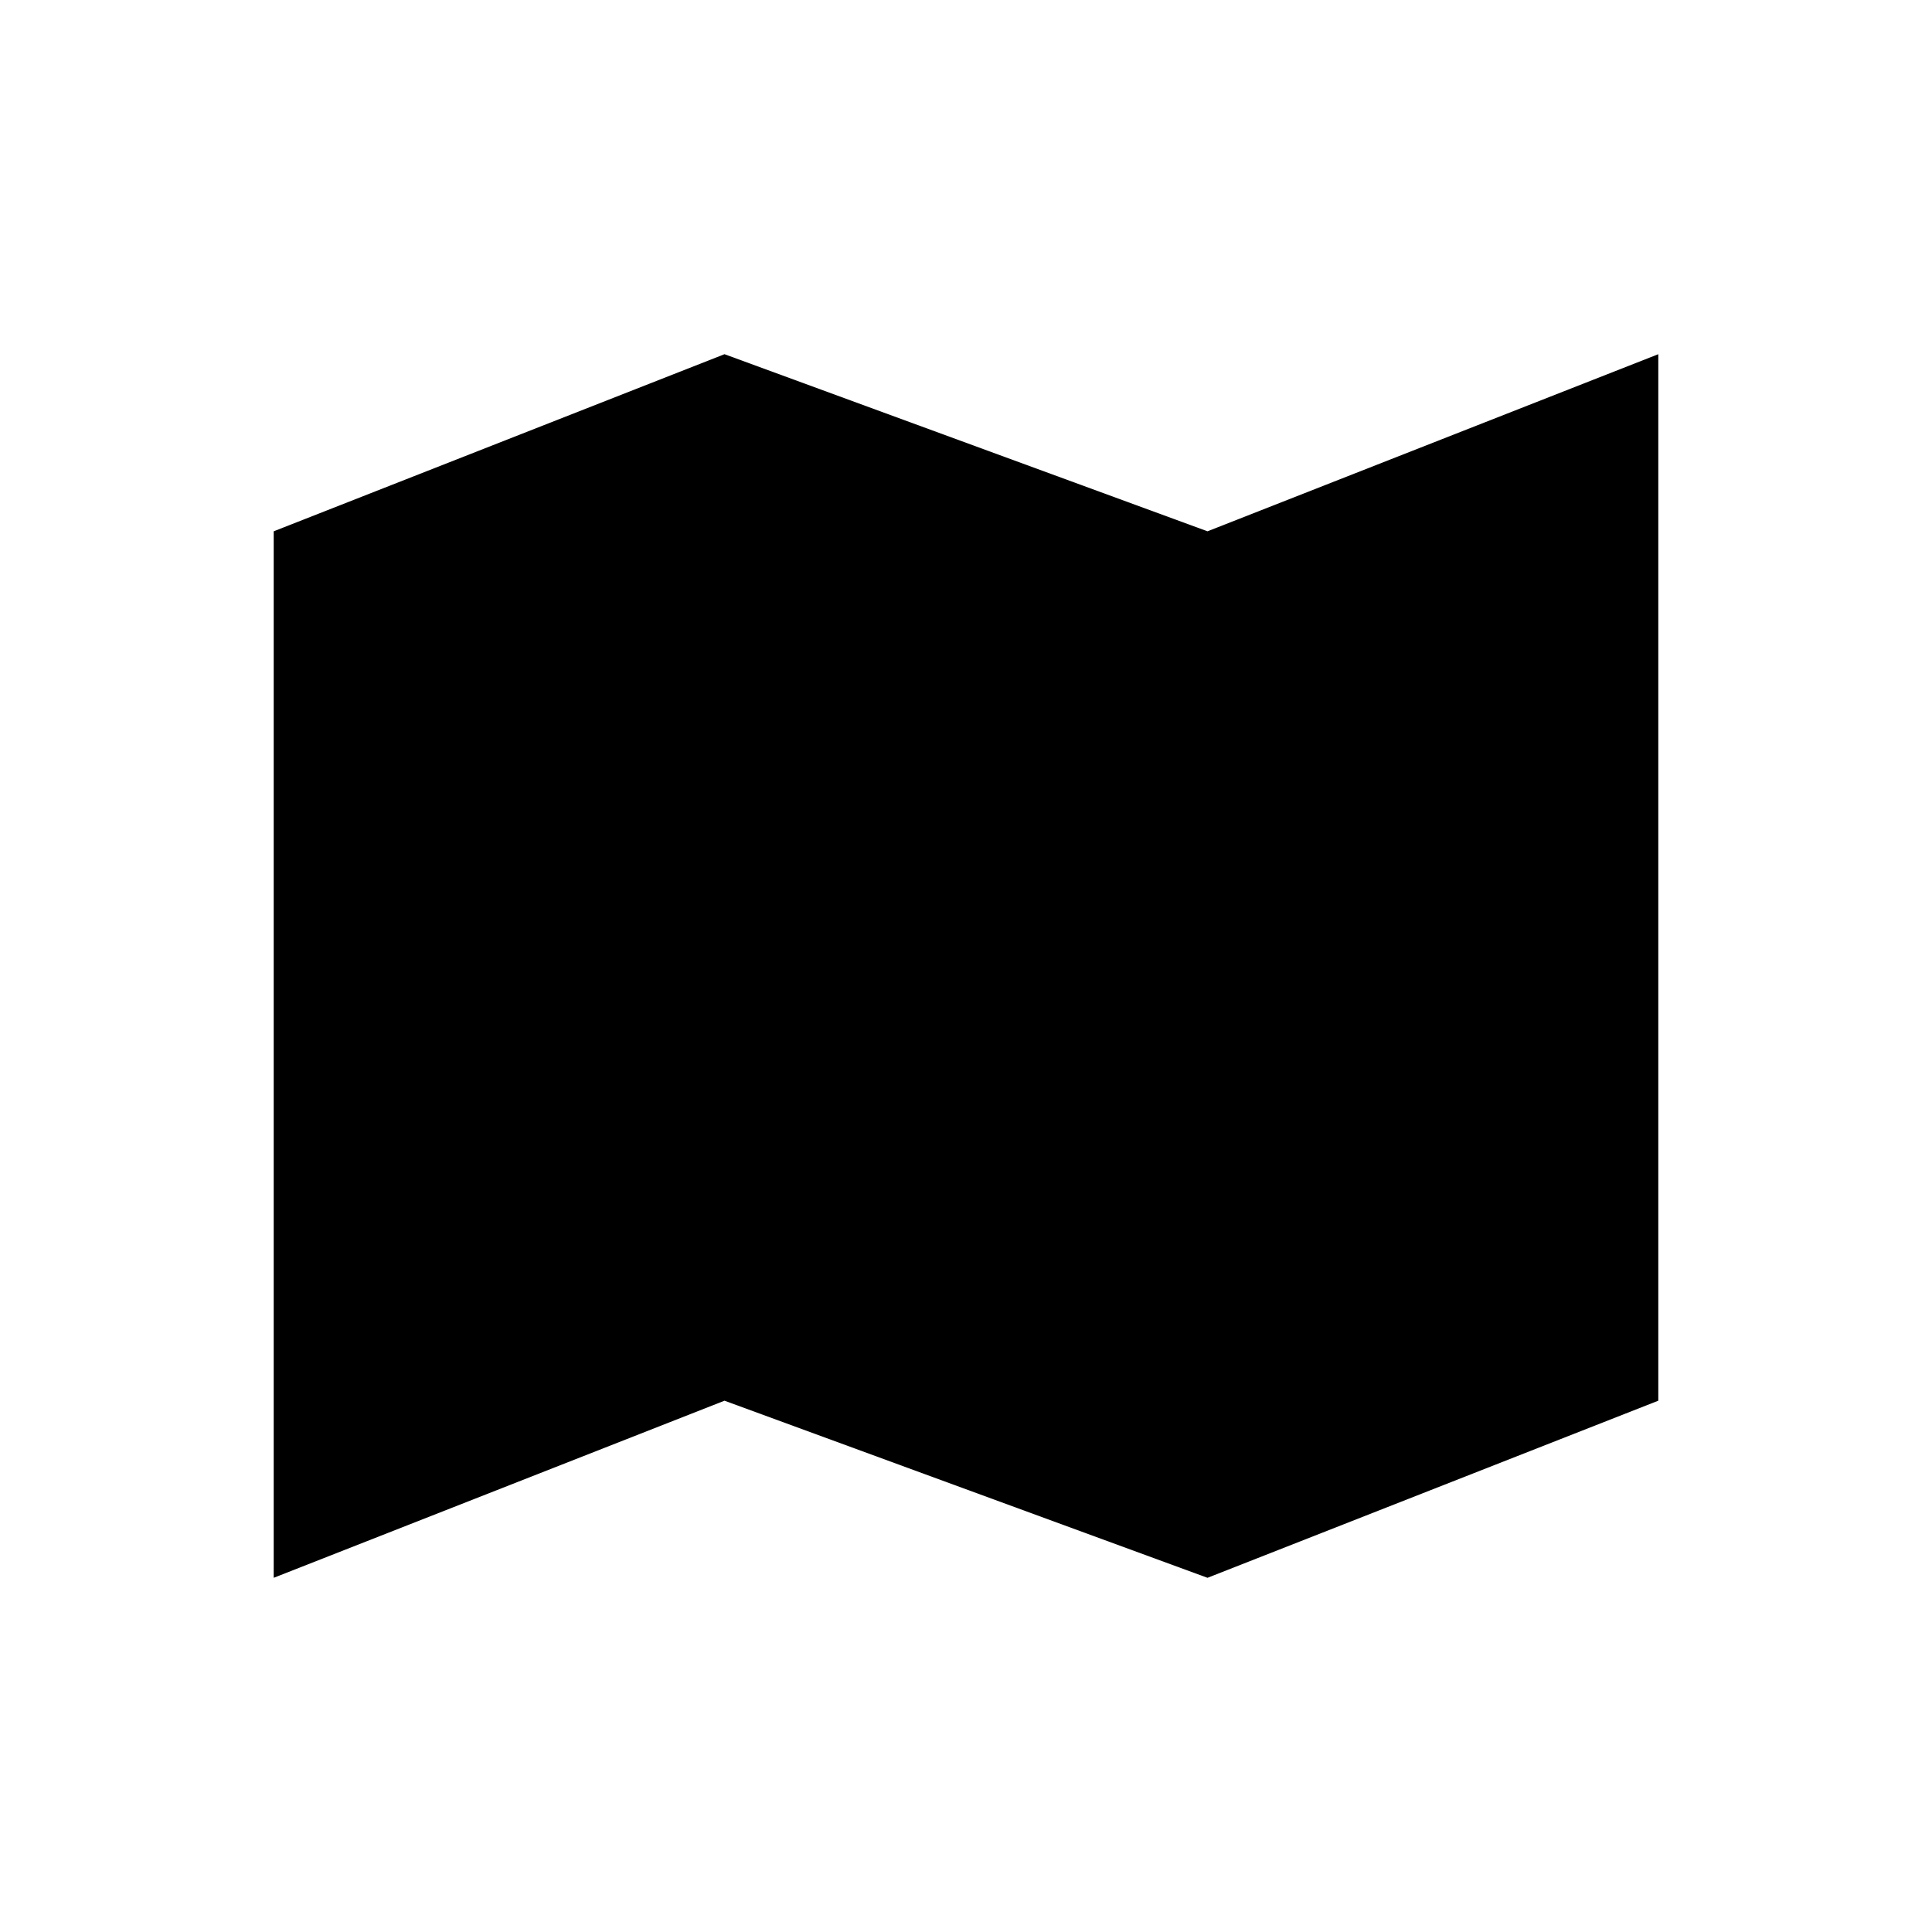
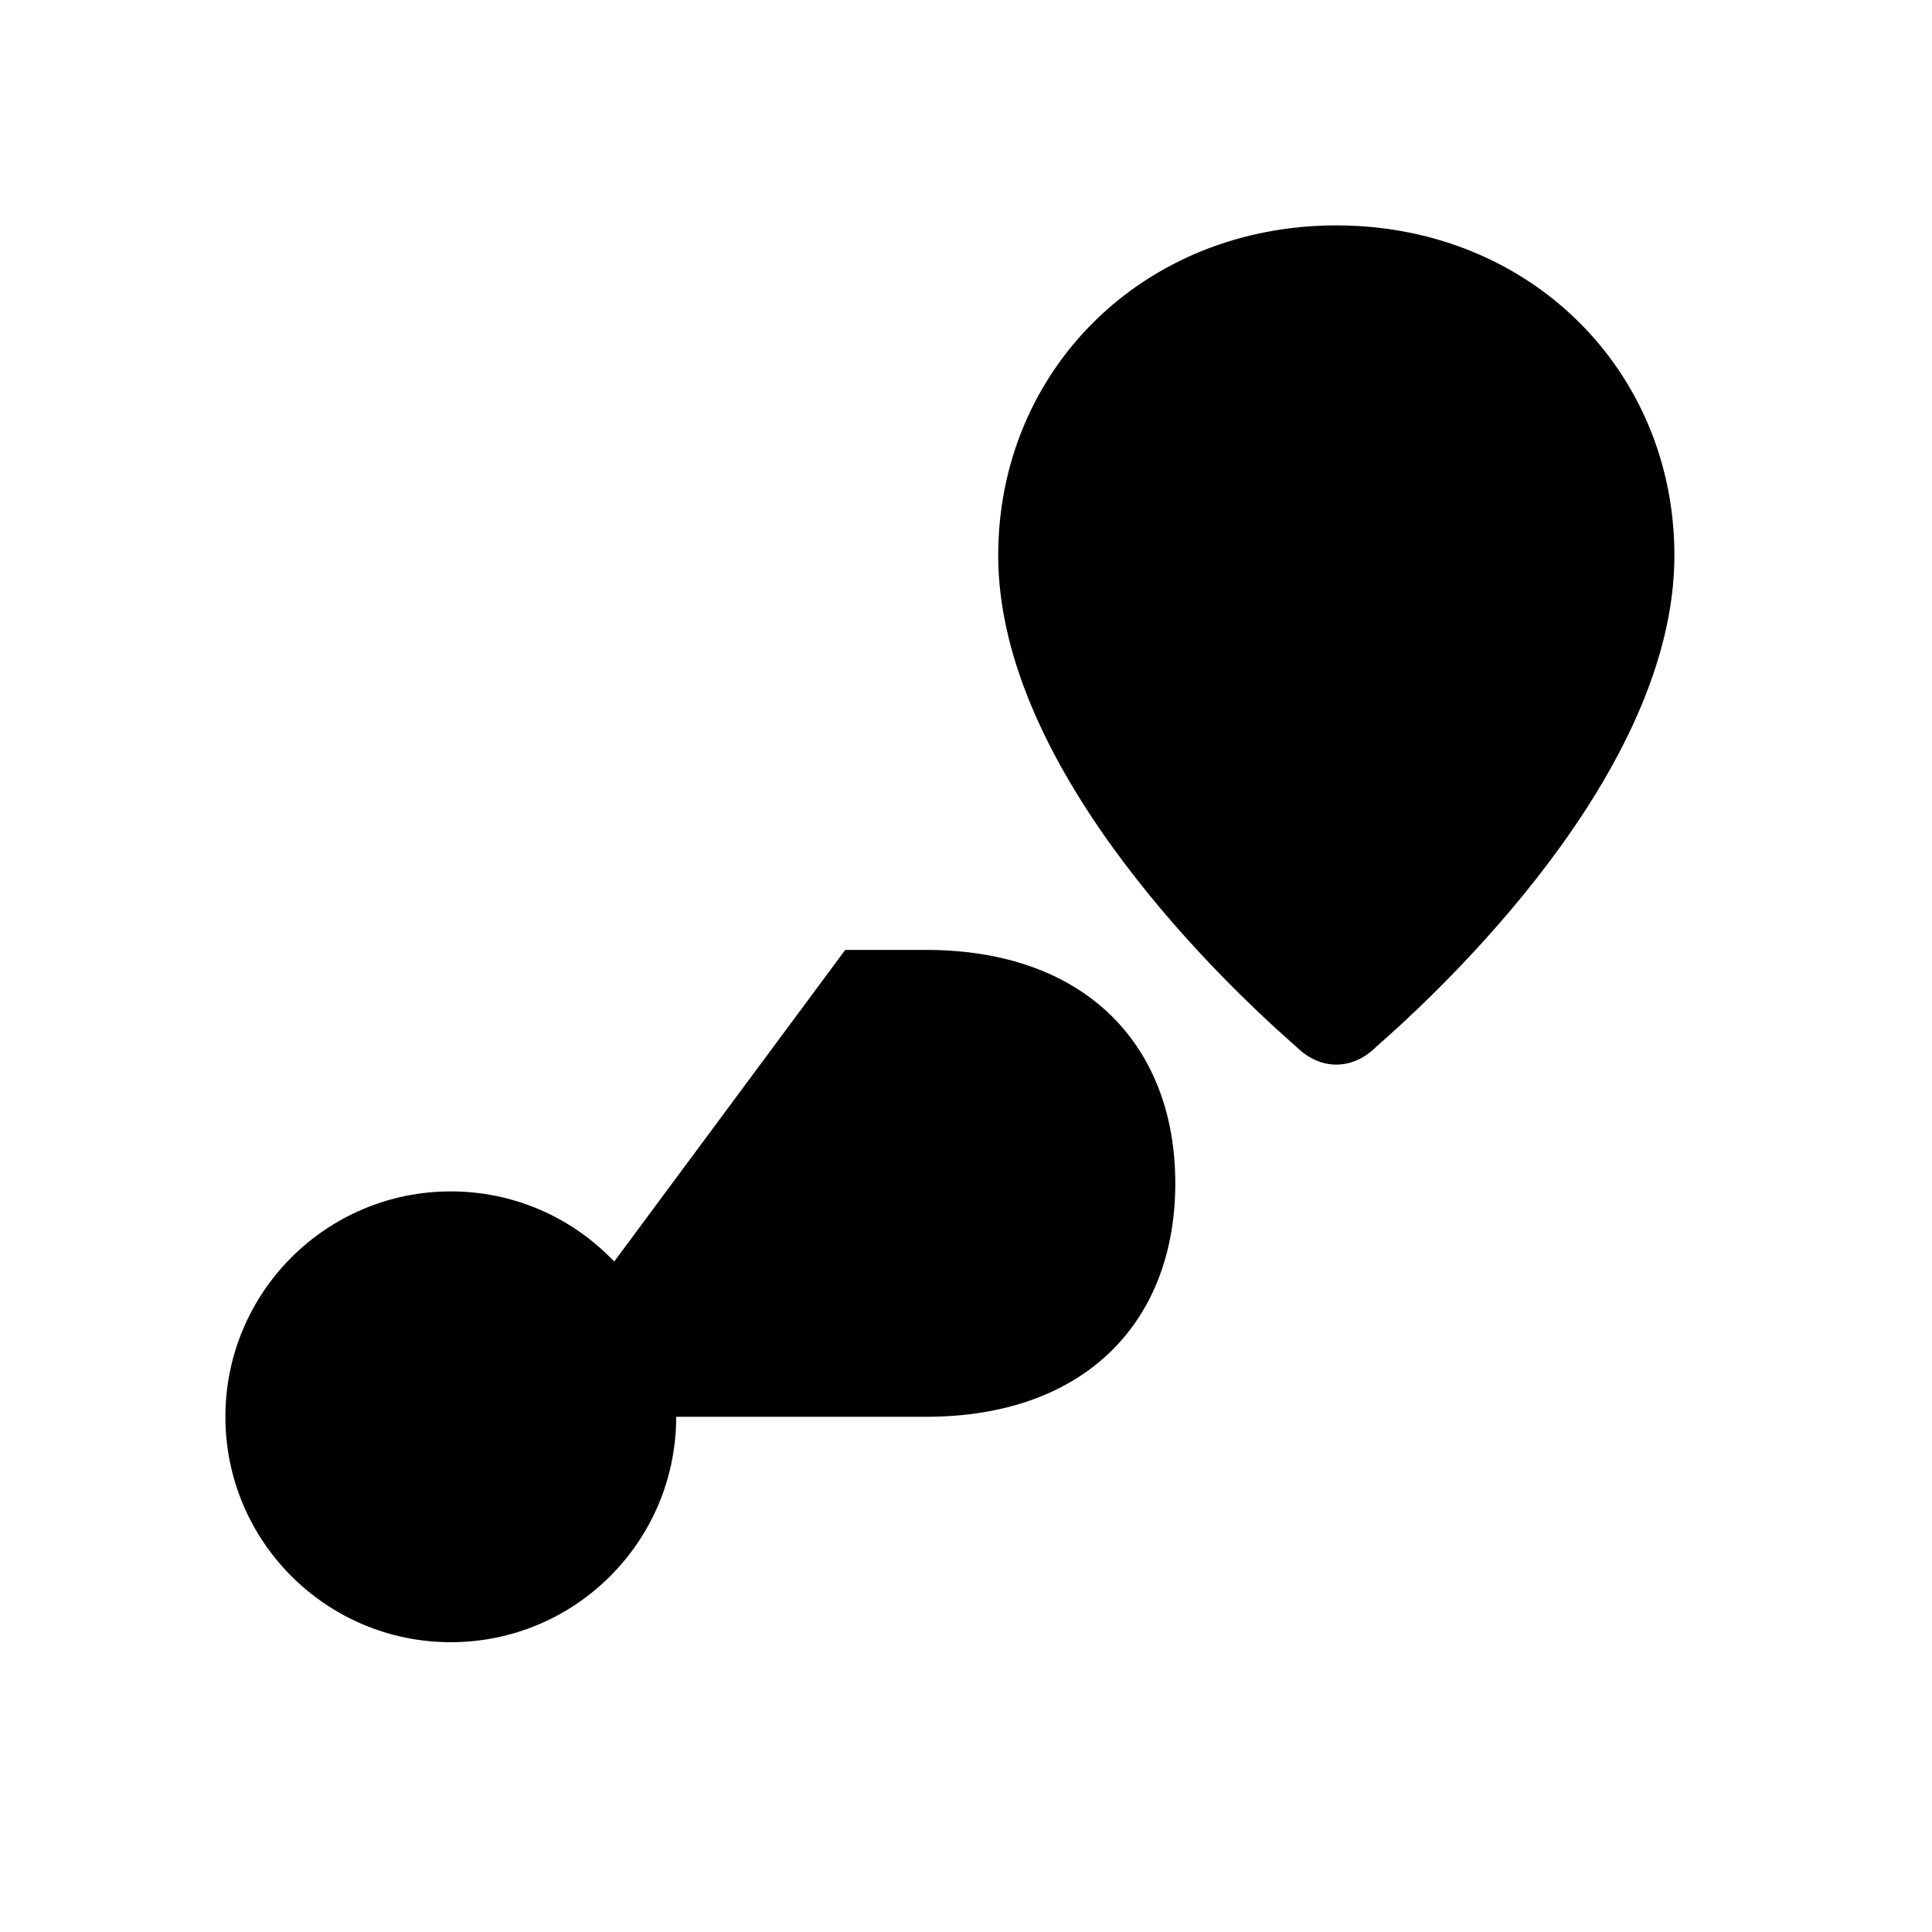
<svg xmlns="http://www.w3.org/2000/svg" viewBox="0 0 24 24">
-   <path data-layer="b" d="M3.4 6.6 9 4.4l6 2.2 5.6-2.2v13l-5.6 2.2-6-2.2-5.6 2.2Z" />
-   <path data-layer="a" d="M12 7.4c-1.7 0-3 1.3-3 3 0 2 3 4.8 3 4.8s3-2.8 3-4.8c0-1.7-1.3-3-3-3Z" />
+   <path data-layer="sb" d="M6.2 17.6h5.3c2 0 3.1-1.2 3.1-2.9s-1.1-2.9-3.1-2.9h-1" stroke-width="3" />
+   <circle data-layer="b" cx="5.6" cy="17.6" r="2.8" />
+   <path data-layer="a" d="M16.6 2.8c-2.4 0-4.2 1.8-4.2 4.1 0 2.7 2.9 5.4 3.7 6.1.3.3.7.3 1 0 .8-.7 3.7-3.4 3.7-6.1 0-2.3-1.8-4.1-4.2-4.1Z" />
+   <circle data-layer="w" cx="16.6" cy="6.9" r="1.6" />
</svg>
